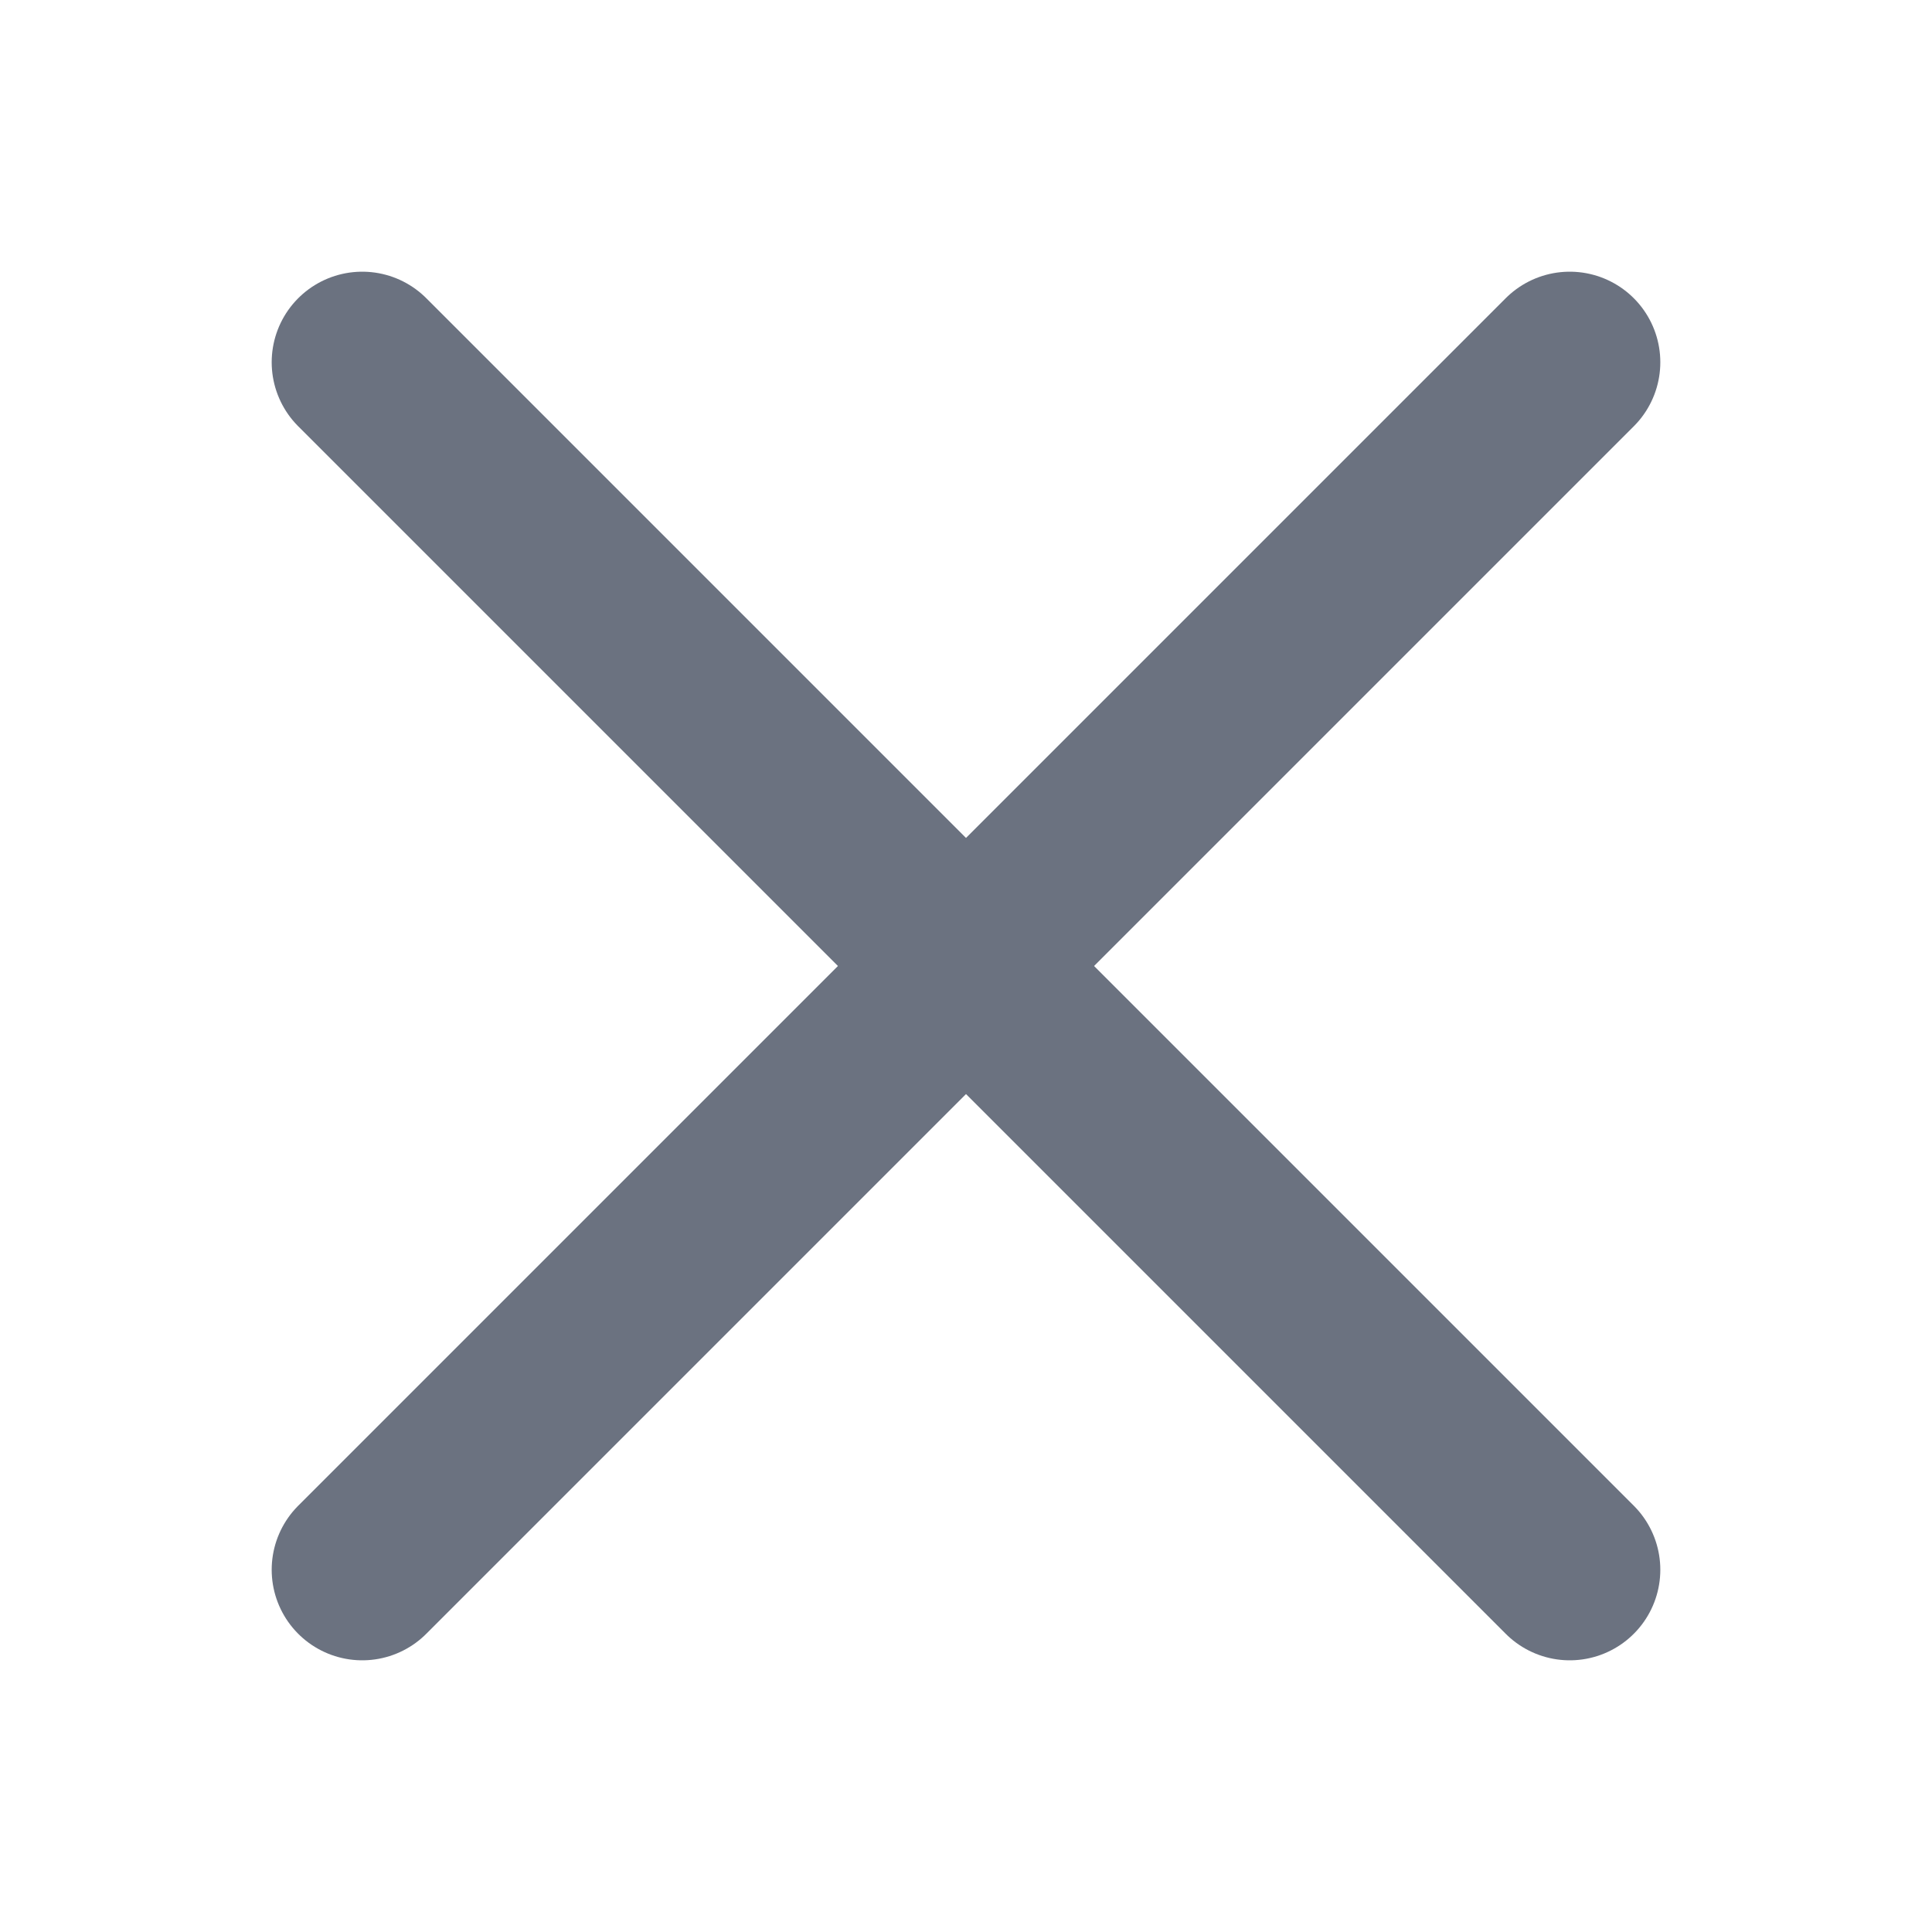
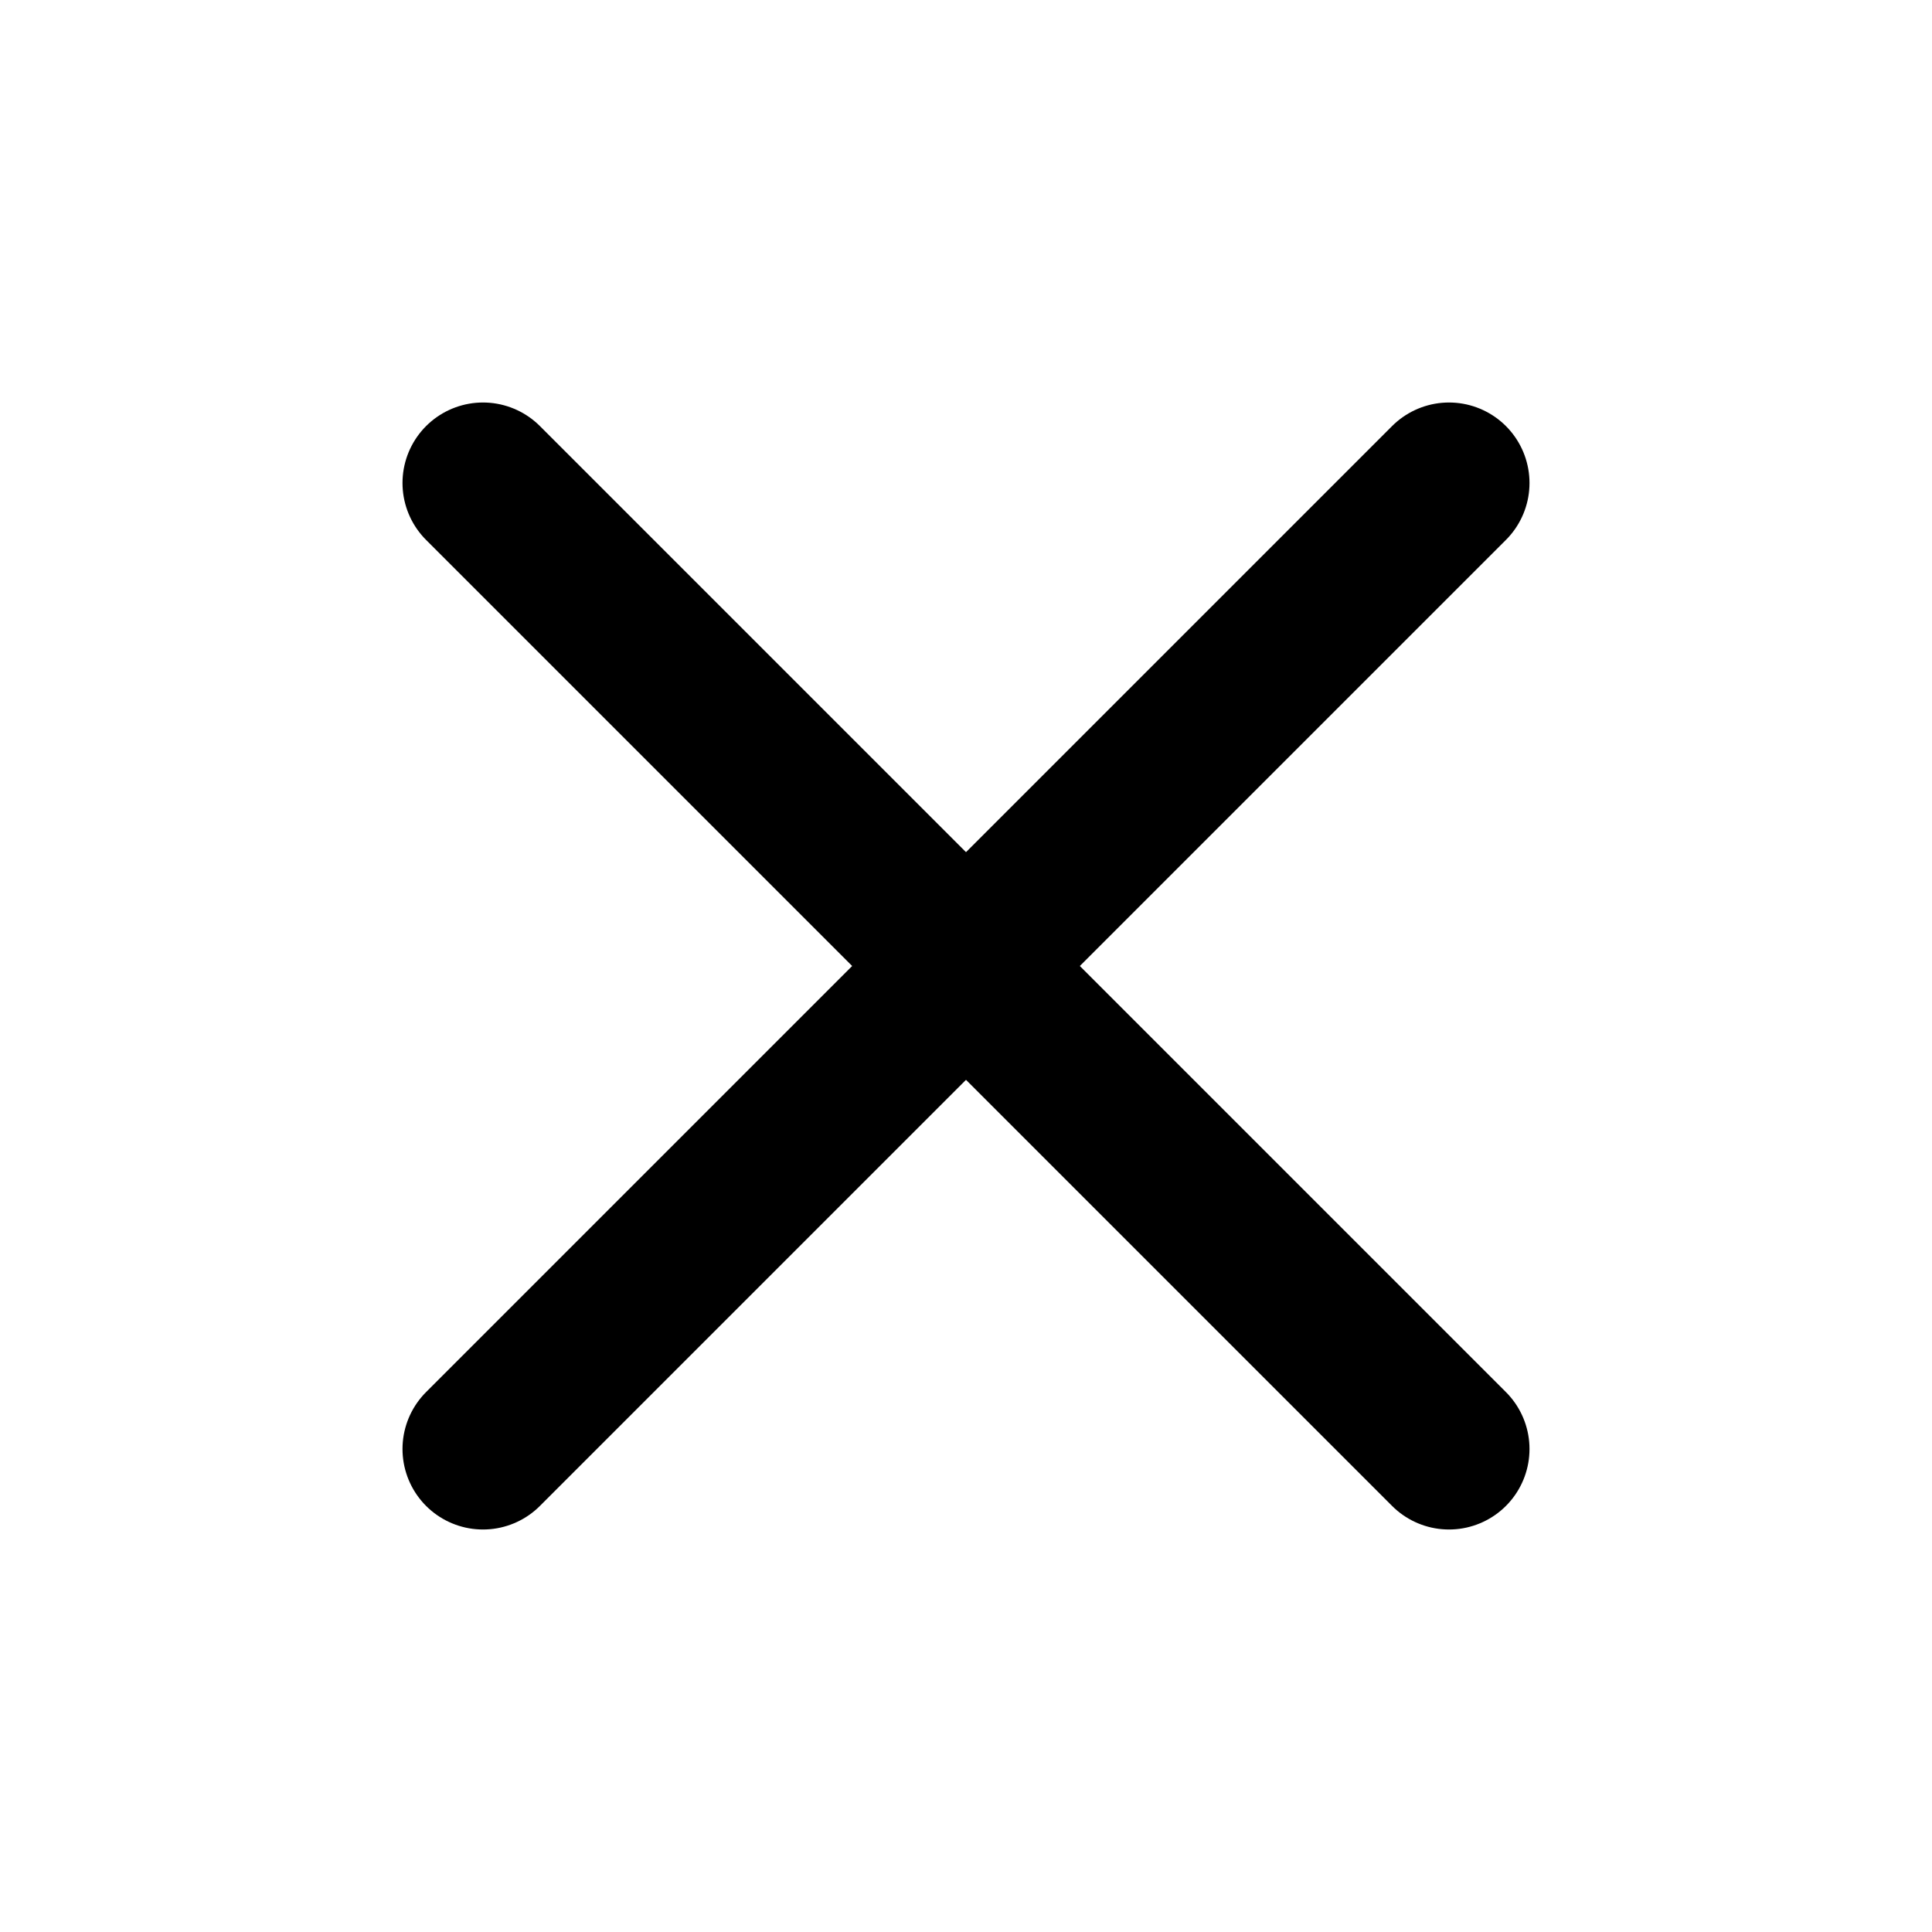
- <svg xmlns="http://www.w3.org/2000/svg" viewBox="0 0 32 32" width="32" height="32">
-   <line x1="6" y1="6" x2="26" y2="26" stroke="#6b7280" stroke-width="3" stroke-linecap="round" />
-   <line x1="26" y1="6" x2="6" y2="26" stroke="#6b7280" stroke-width="3" stroke-linecap="round" />
+ <svg xmlns="http://www.w3.org/2000/svg" width="24" height="24" viewBox="0 0 24 24" fill="none" stroke="currentColor" stroke-width="2" stroke-linecap="round" stroke-linejoin="round">
+   <path d="M18 6 6 18" />
+   <path d="m6 6 12 12" />
</svg>
